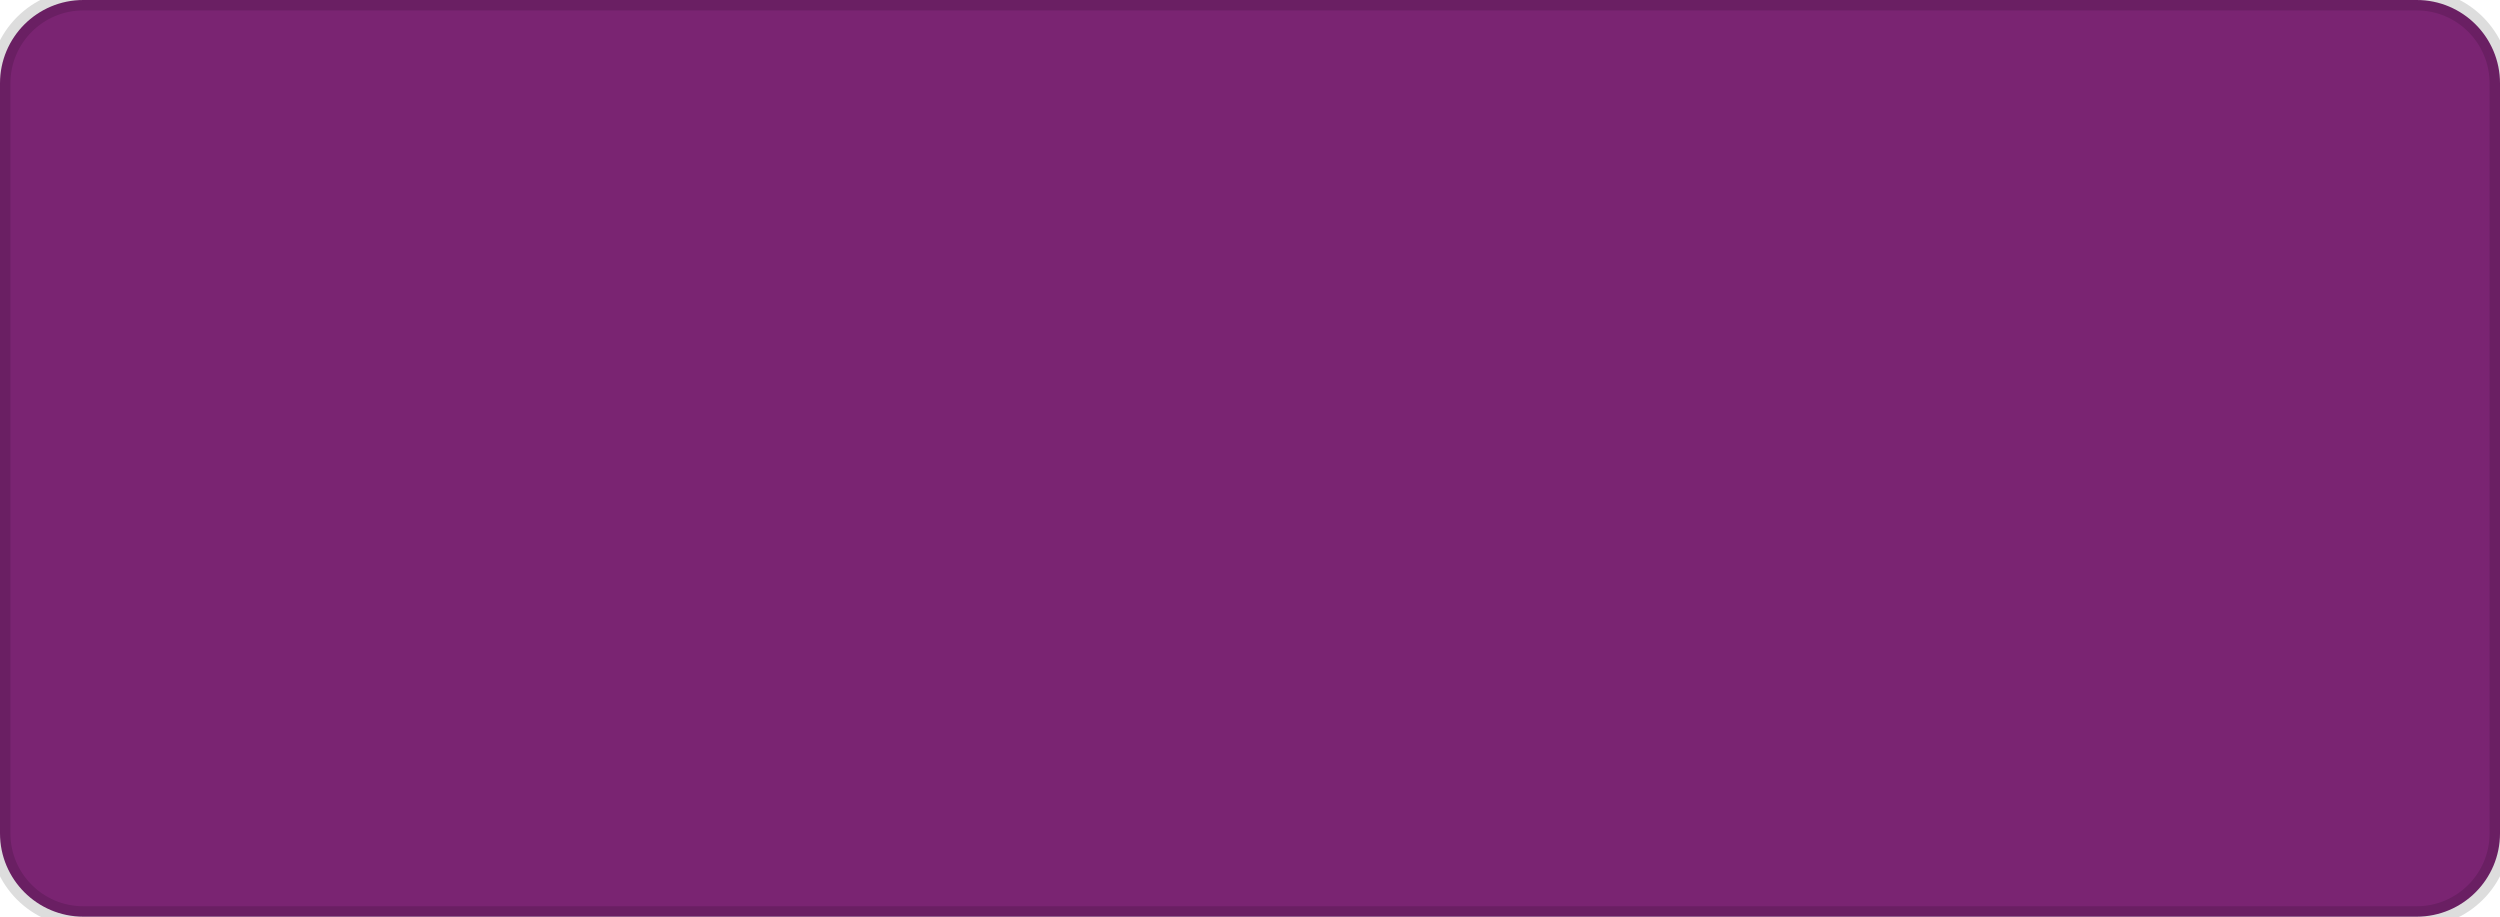
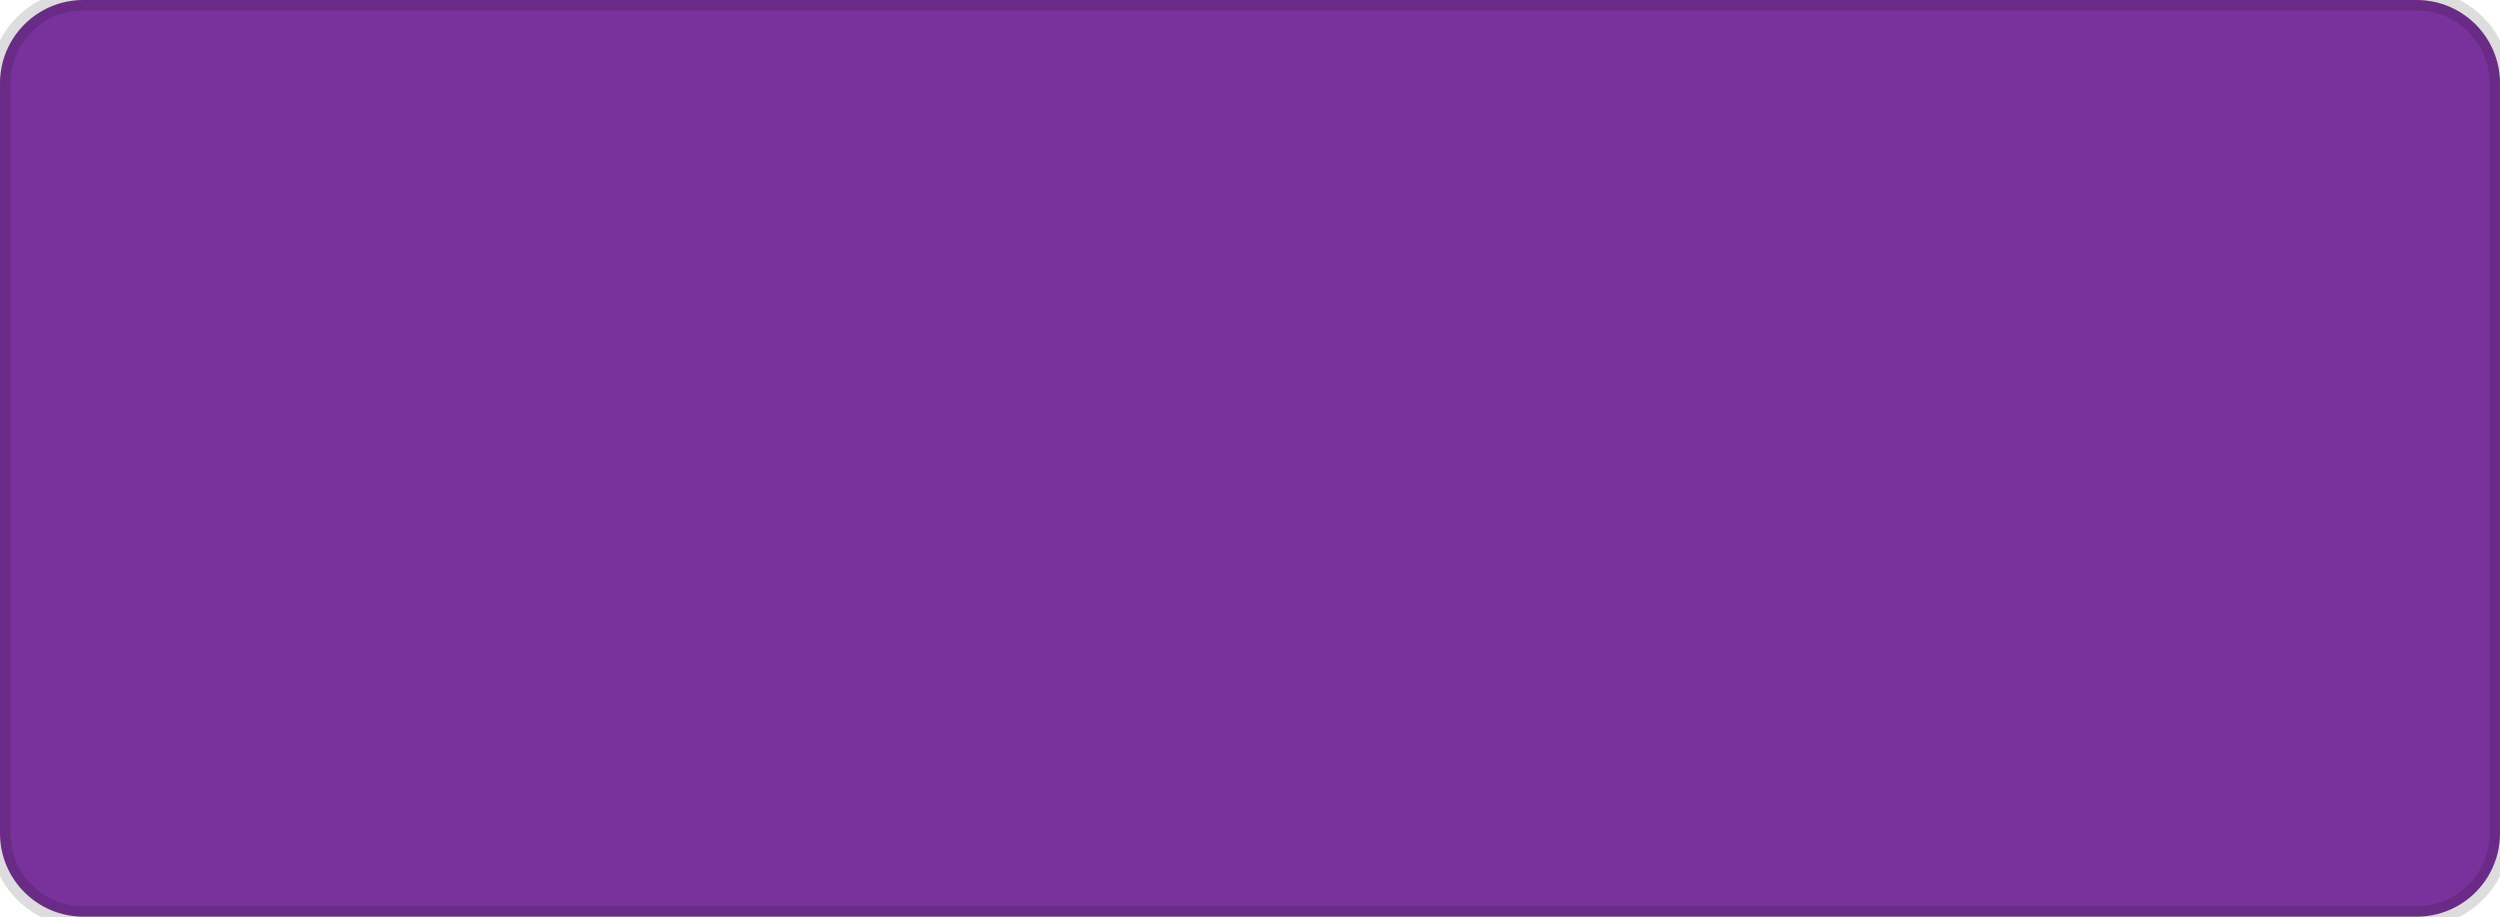
- <svg xmlns="http://www.w3.org/2000/svg" width="120" height="44" viewBox="0 0 120 44" role="img" aria-label="--category-strong #7a2472">
-   <rect width="120" height="44" rx="4" fill="#7a2472" stroke="#00000022" stroke-width="1" />
+ <svg xmlns="http://www.w3.org/2000/svg" width="120" height="44" viewBox="0 0 120 44" role="img" aria-label="--category-strong #79329b">
+   <rect width="120" height="44" rx="4" fill="#79329b" stroke="#00000022" stroke-width="1" />
</svg>
